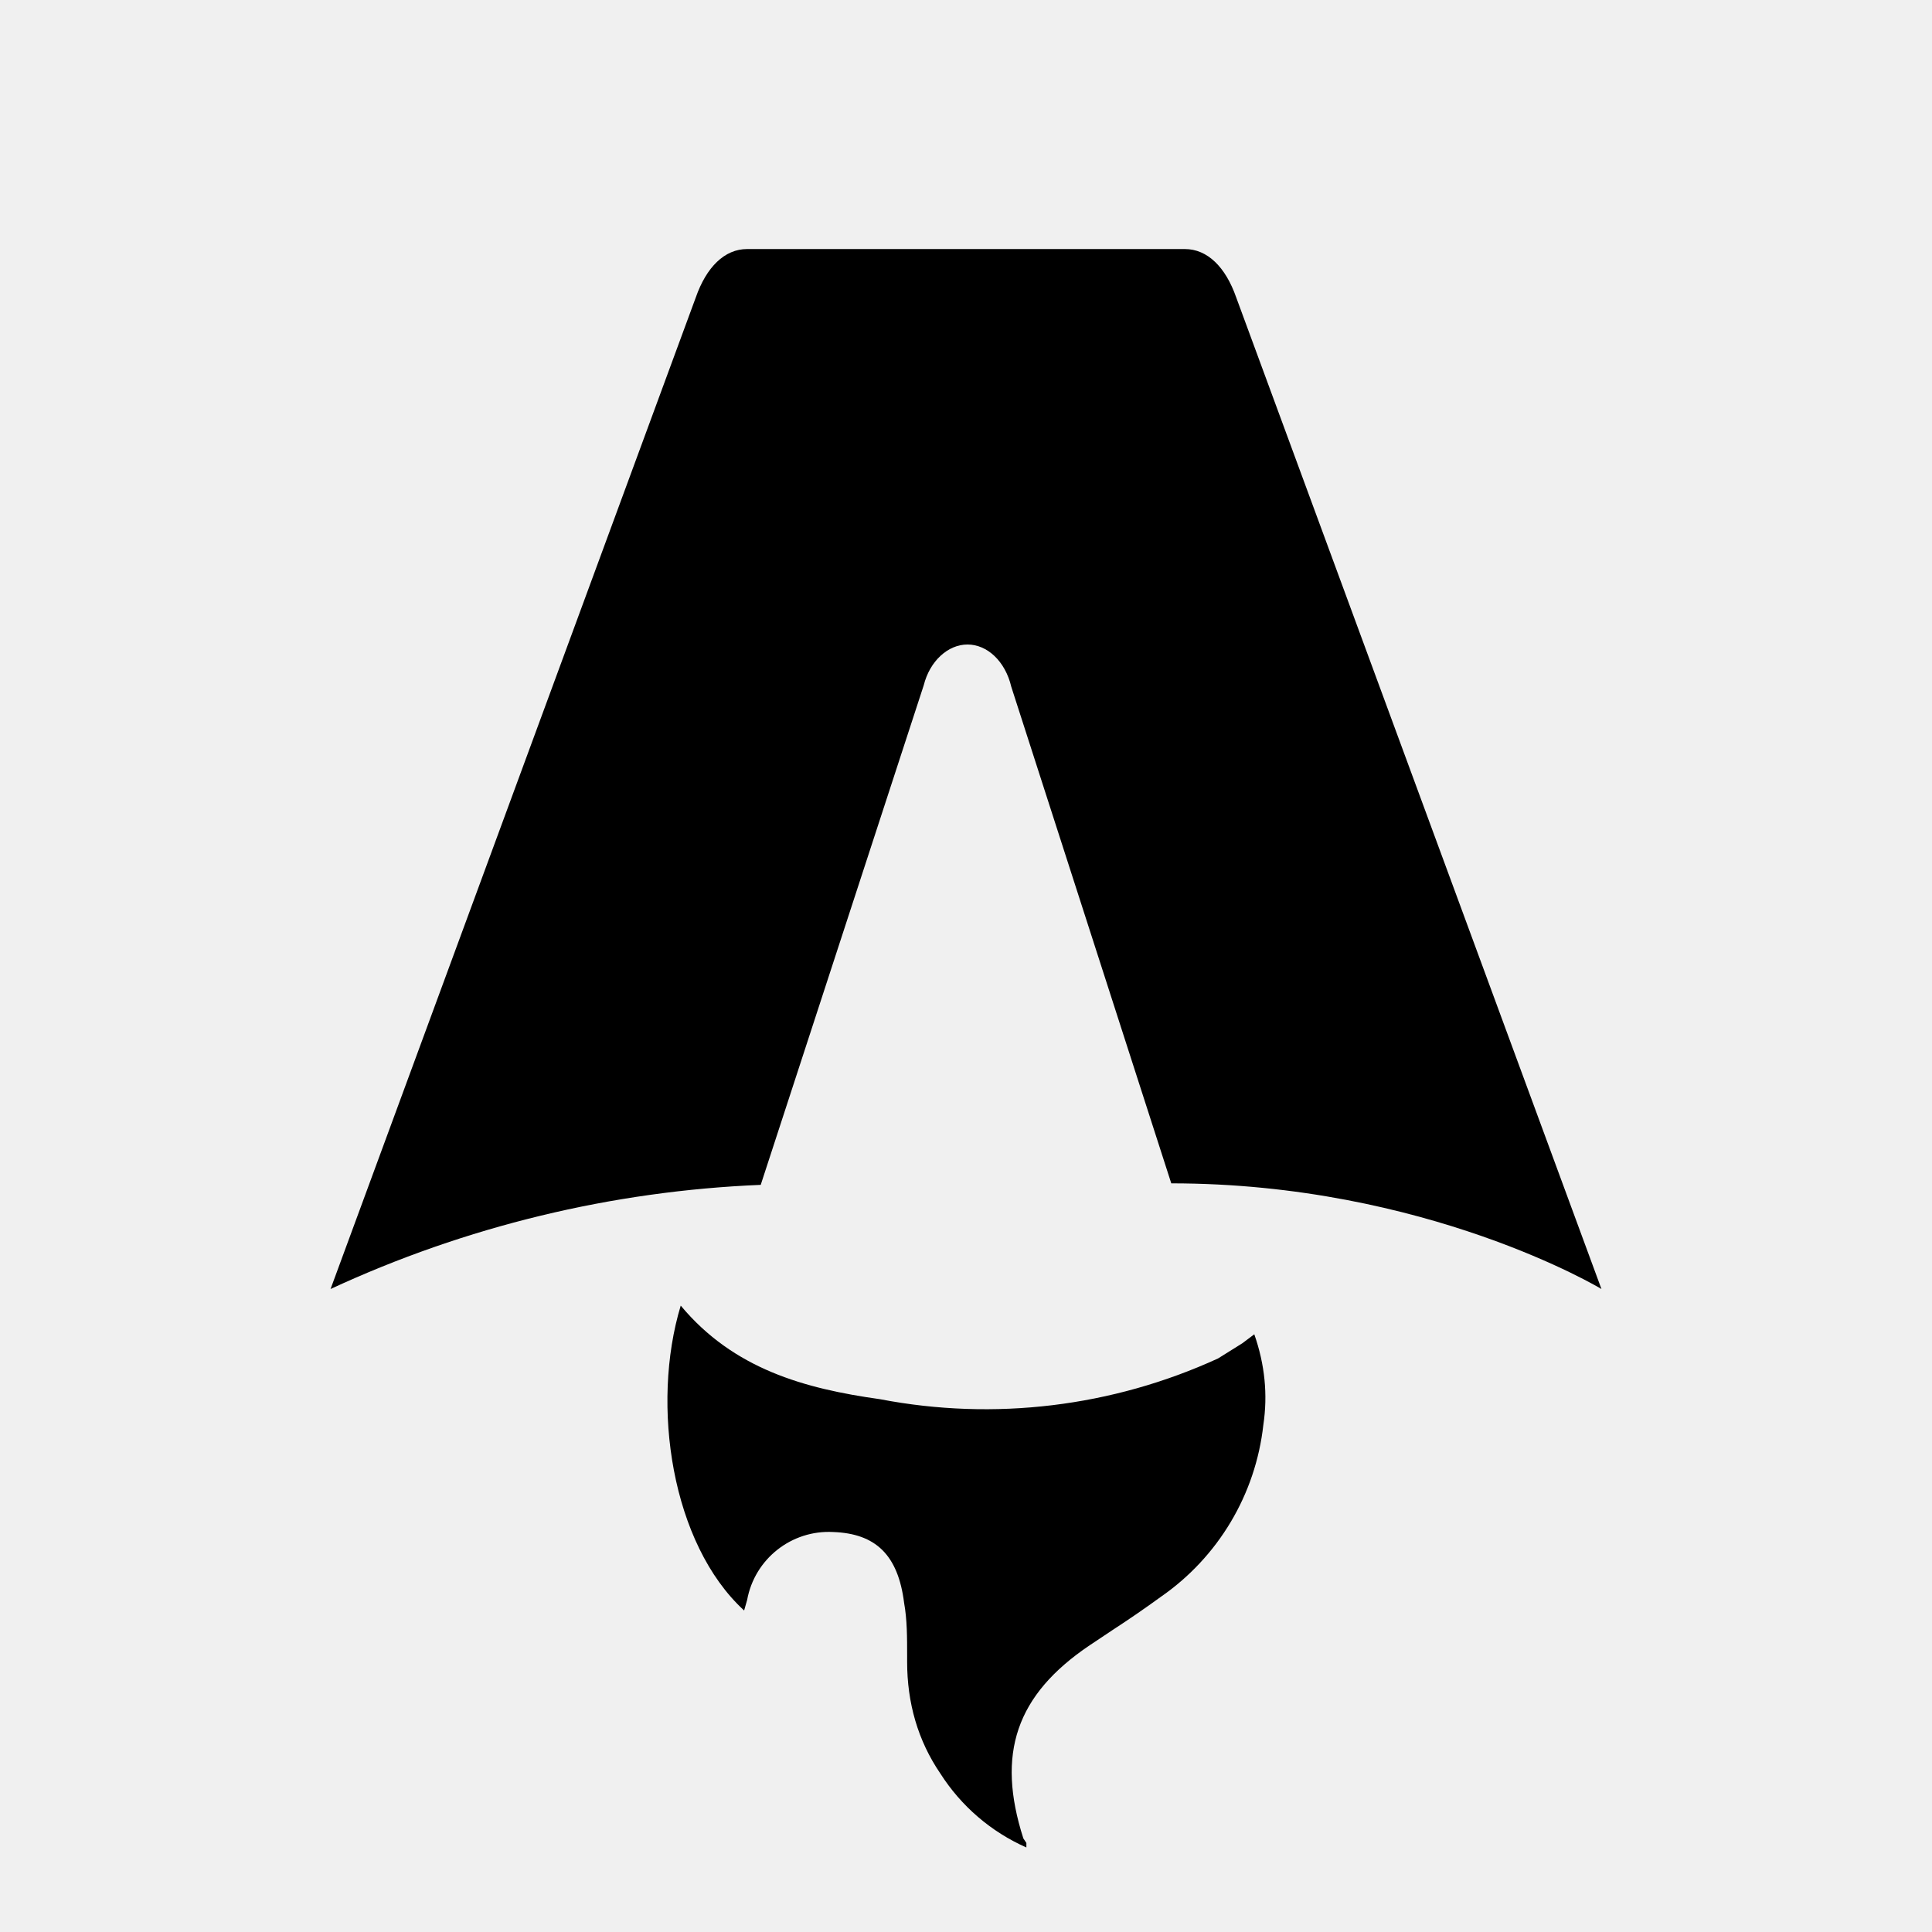
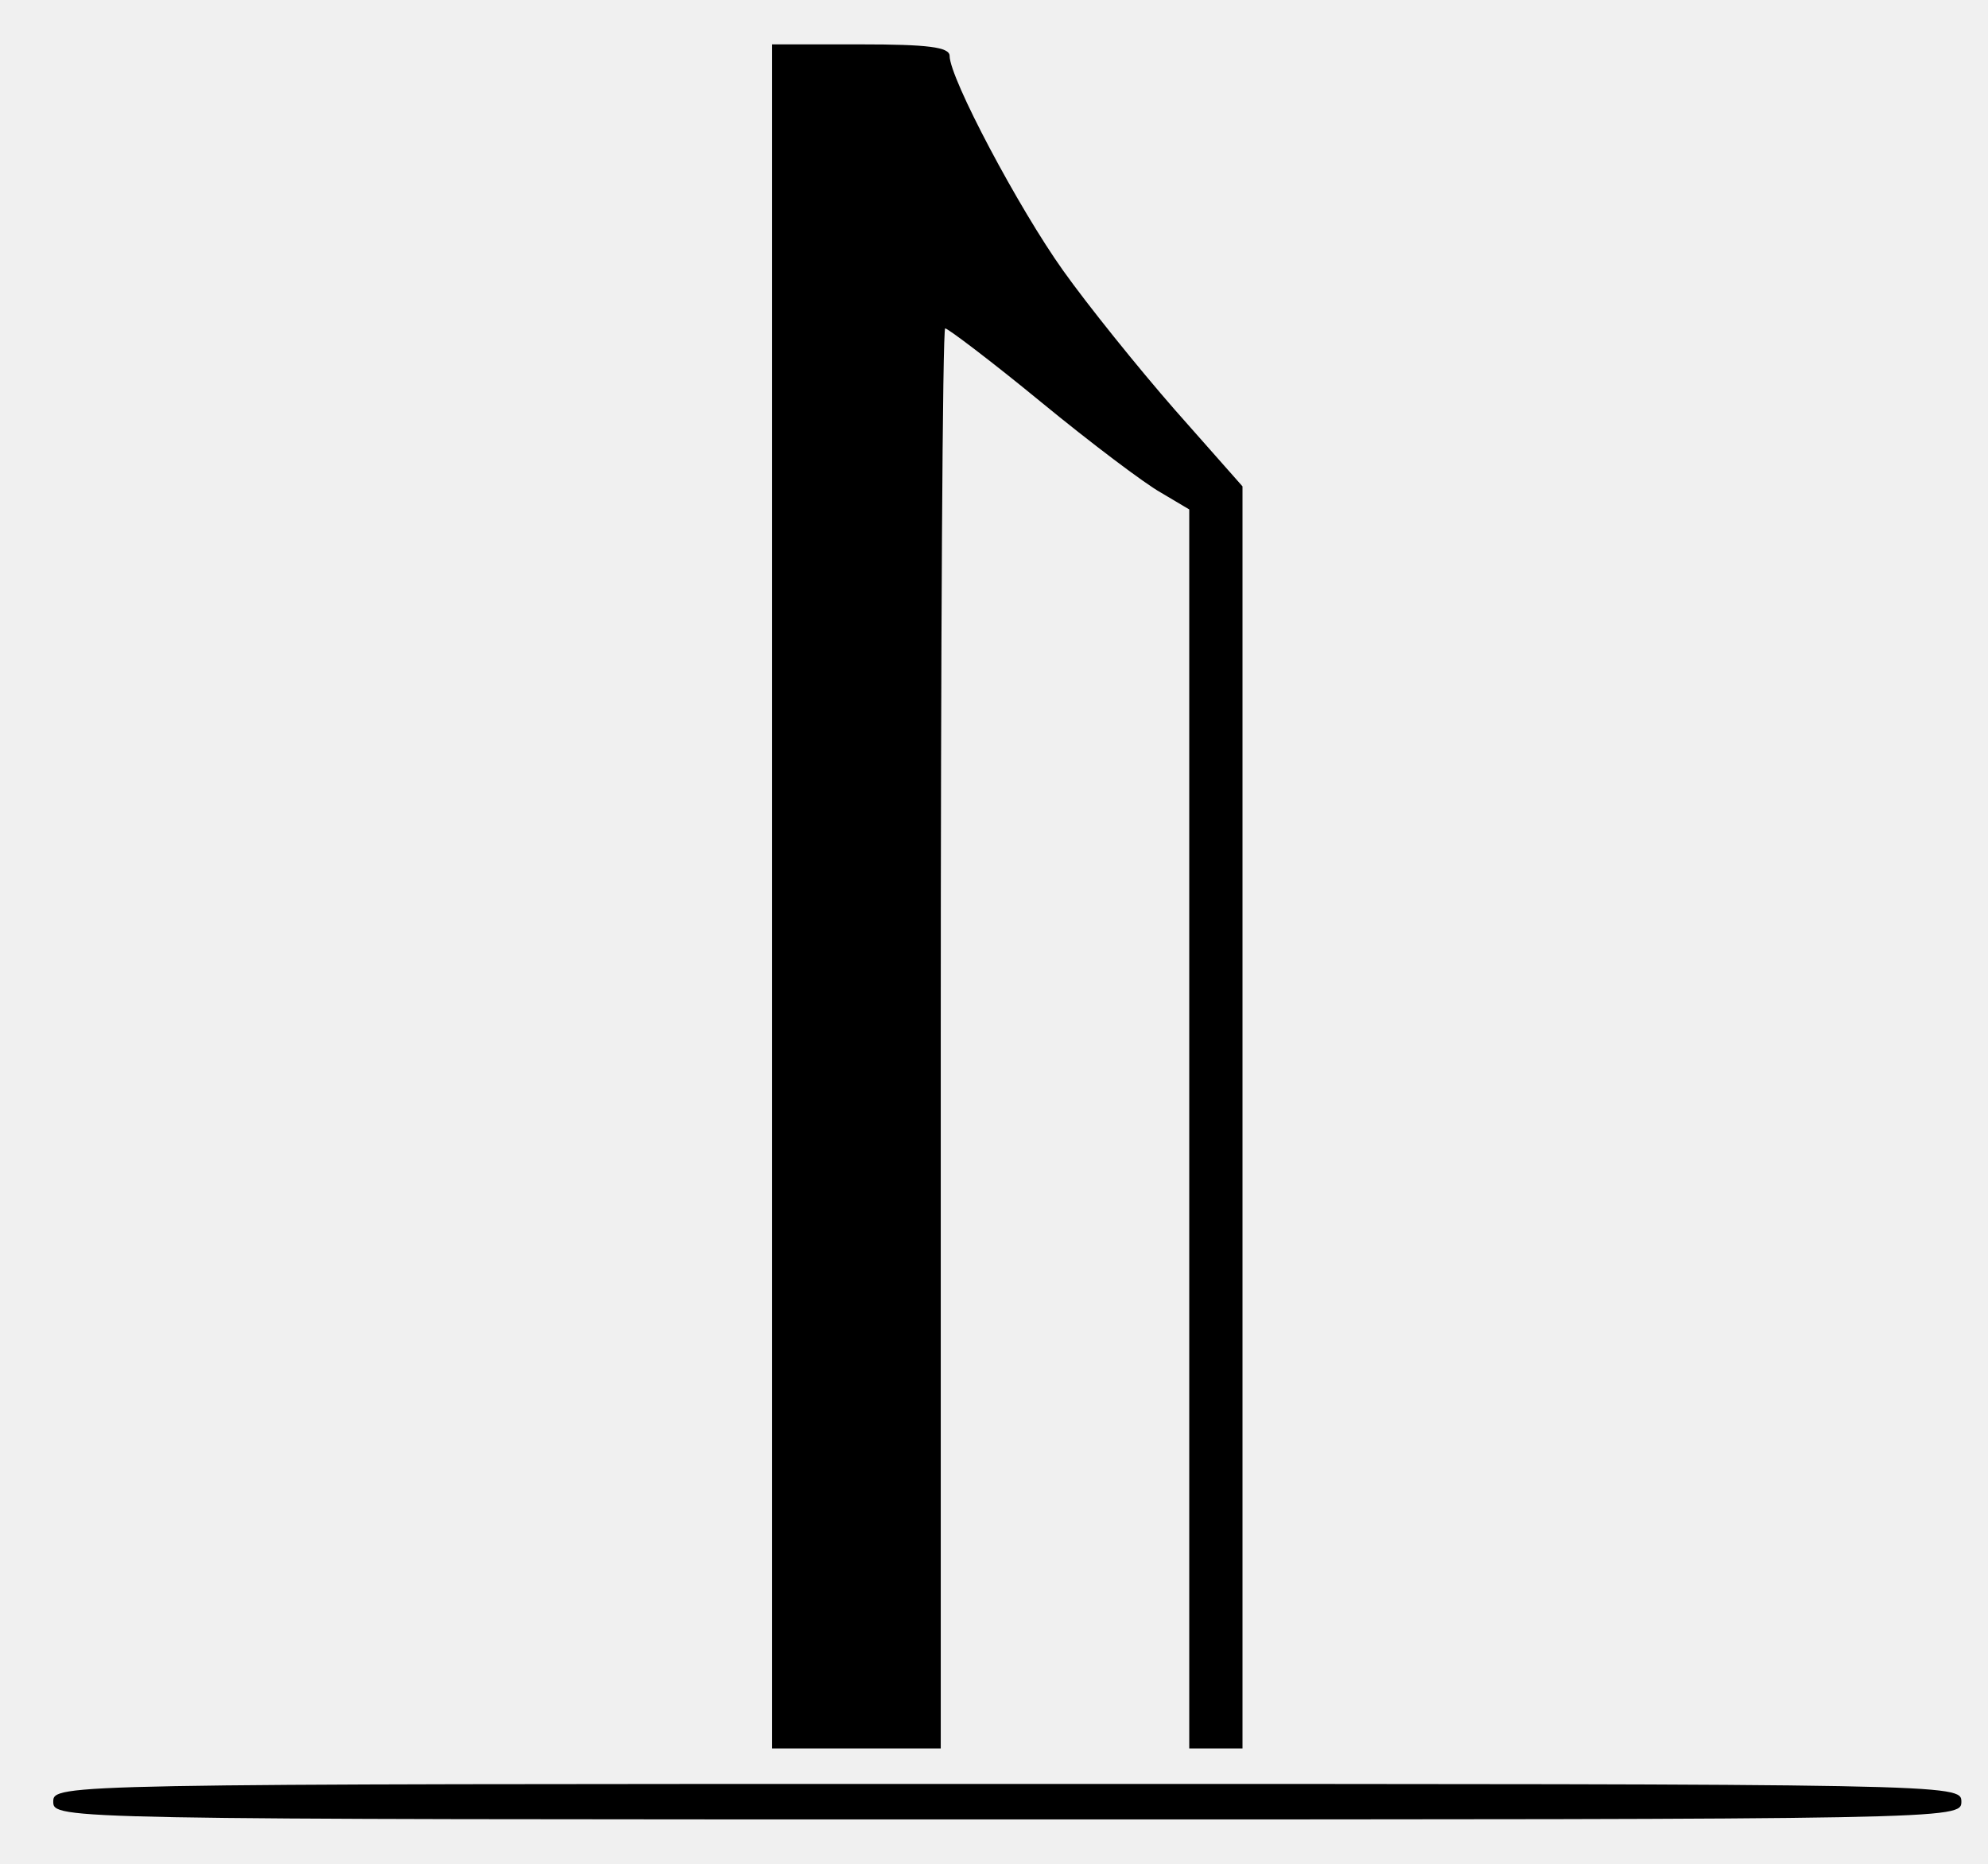
- <svg xmlns="http://www.w3.org/2000/svg" fill="none" viewBox="0 0 128 128">
-   <path d="M50.4 78.5a75.1 75.1 0 0 0-28.5 6.9l24.2-65.7c.7-2 1.9-3.2 3.4-3.2h29c1.5 0 2.7 1.2 3.4 3.2l24.2 65.7s-11.6-7-28.5-7L67 45.5c-.4-1.7-1.6-2.8-2.9-2.8-1.3 0-2.5 1.1-2.9 2.7L50.4 78.5Zm-1.1 28.2Zm-4.2-20.2c-2 6.6-.6 15.8 4.2 20.2a17.5 17.5 0 0 1 .2-.7 5.5 5.5 0 0 1 5.7-4.5c2.8.1 4.3 1.5 4.7 4.7.2 1.1.2 2.3.2 3.5v.4c0 2.7.7 5.2 2.2 7.4a13 13 0 0 0 5.7 4.9v-.3l-.2-.3c-1.8-5.6-.5-9.5 4.4-12.8l1.5-1a73 73 0 0 0 3.2-2.2 16 16 0 0 0 6.8-11.4c.3-2 .1-4-.6-6l-.8.6-1.6 1a37 37 0 0 1-22.4 2.7c-5-.7-9.7-2-13.2-6.2Z" />
-   <style>
-         path { fill: #000; }
-         @media (prefers-color-scheme: dark) {
-             path { fill: #FFF; }
-         }
-     </style>
+ <svg xmlns="http://www.w3.org/2000/svg" version="1.0" width="224pt" height="210pt" viewBox="0 0 224 210" preserveAspectRatio="xMidYMid meet">
+   <g transform="translate(0,210) scale(0.1,-0.1)" fill="#000000" stroke="none">
+     <path d="M870 1090 l0 -960 95 0 95 0 0 800 c0 440 2 800 5 800 3 0 52 -37 108 -83 56 -46 117 -92 135 -102 l32 -19 0 -698 0 -698 30 0 30 0 0 711 0 711 -76 86 c-42 48 -99 119 -126 157 -50 70 -128 217 -128 242 0 10 -25 13 -100 13 l-100 0 0 -960z" />
+     <path d="M60 70 c0 -20 7 -20 1075 -20 1068 0 1075 0 1075 20 0 20 -7 20 -1075 20 -1068 0 -1075 0 -1075 -20z" />
+   </g>
</svg>
